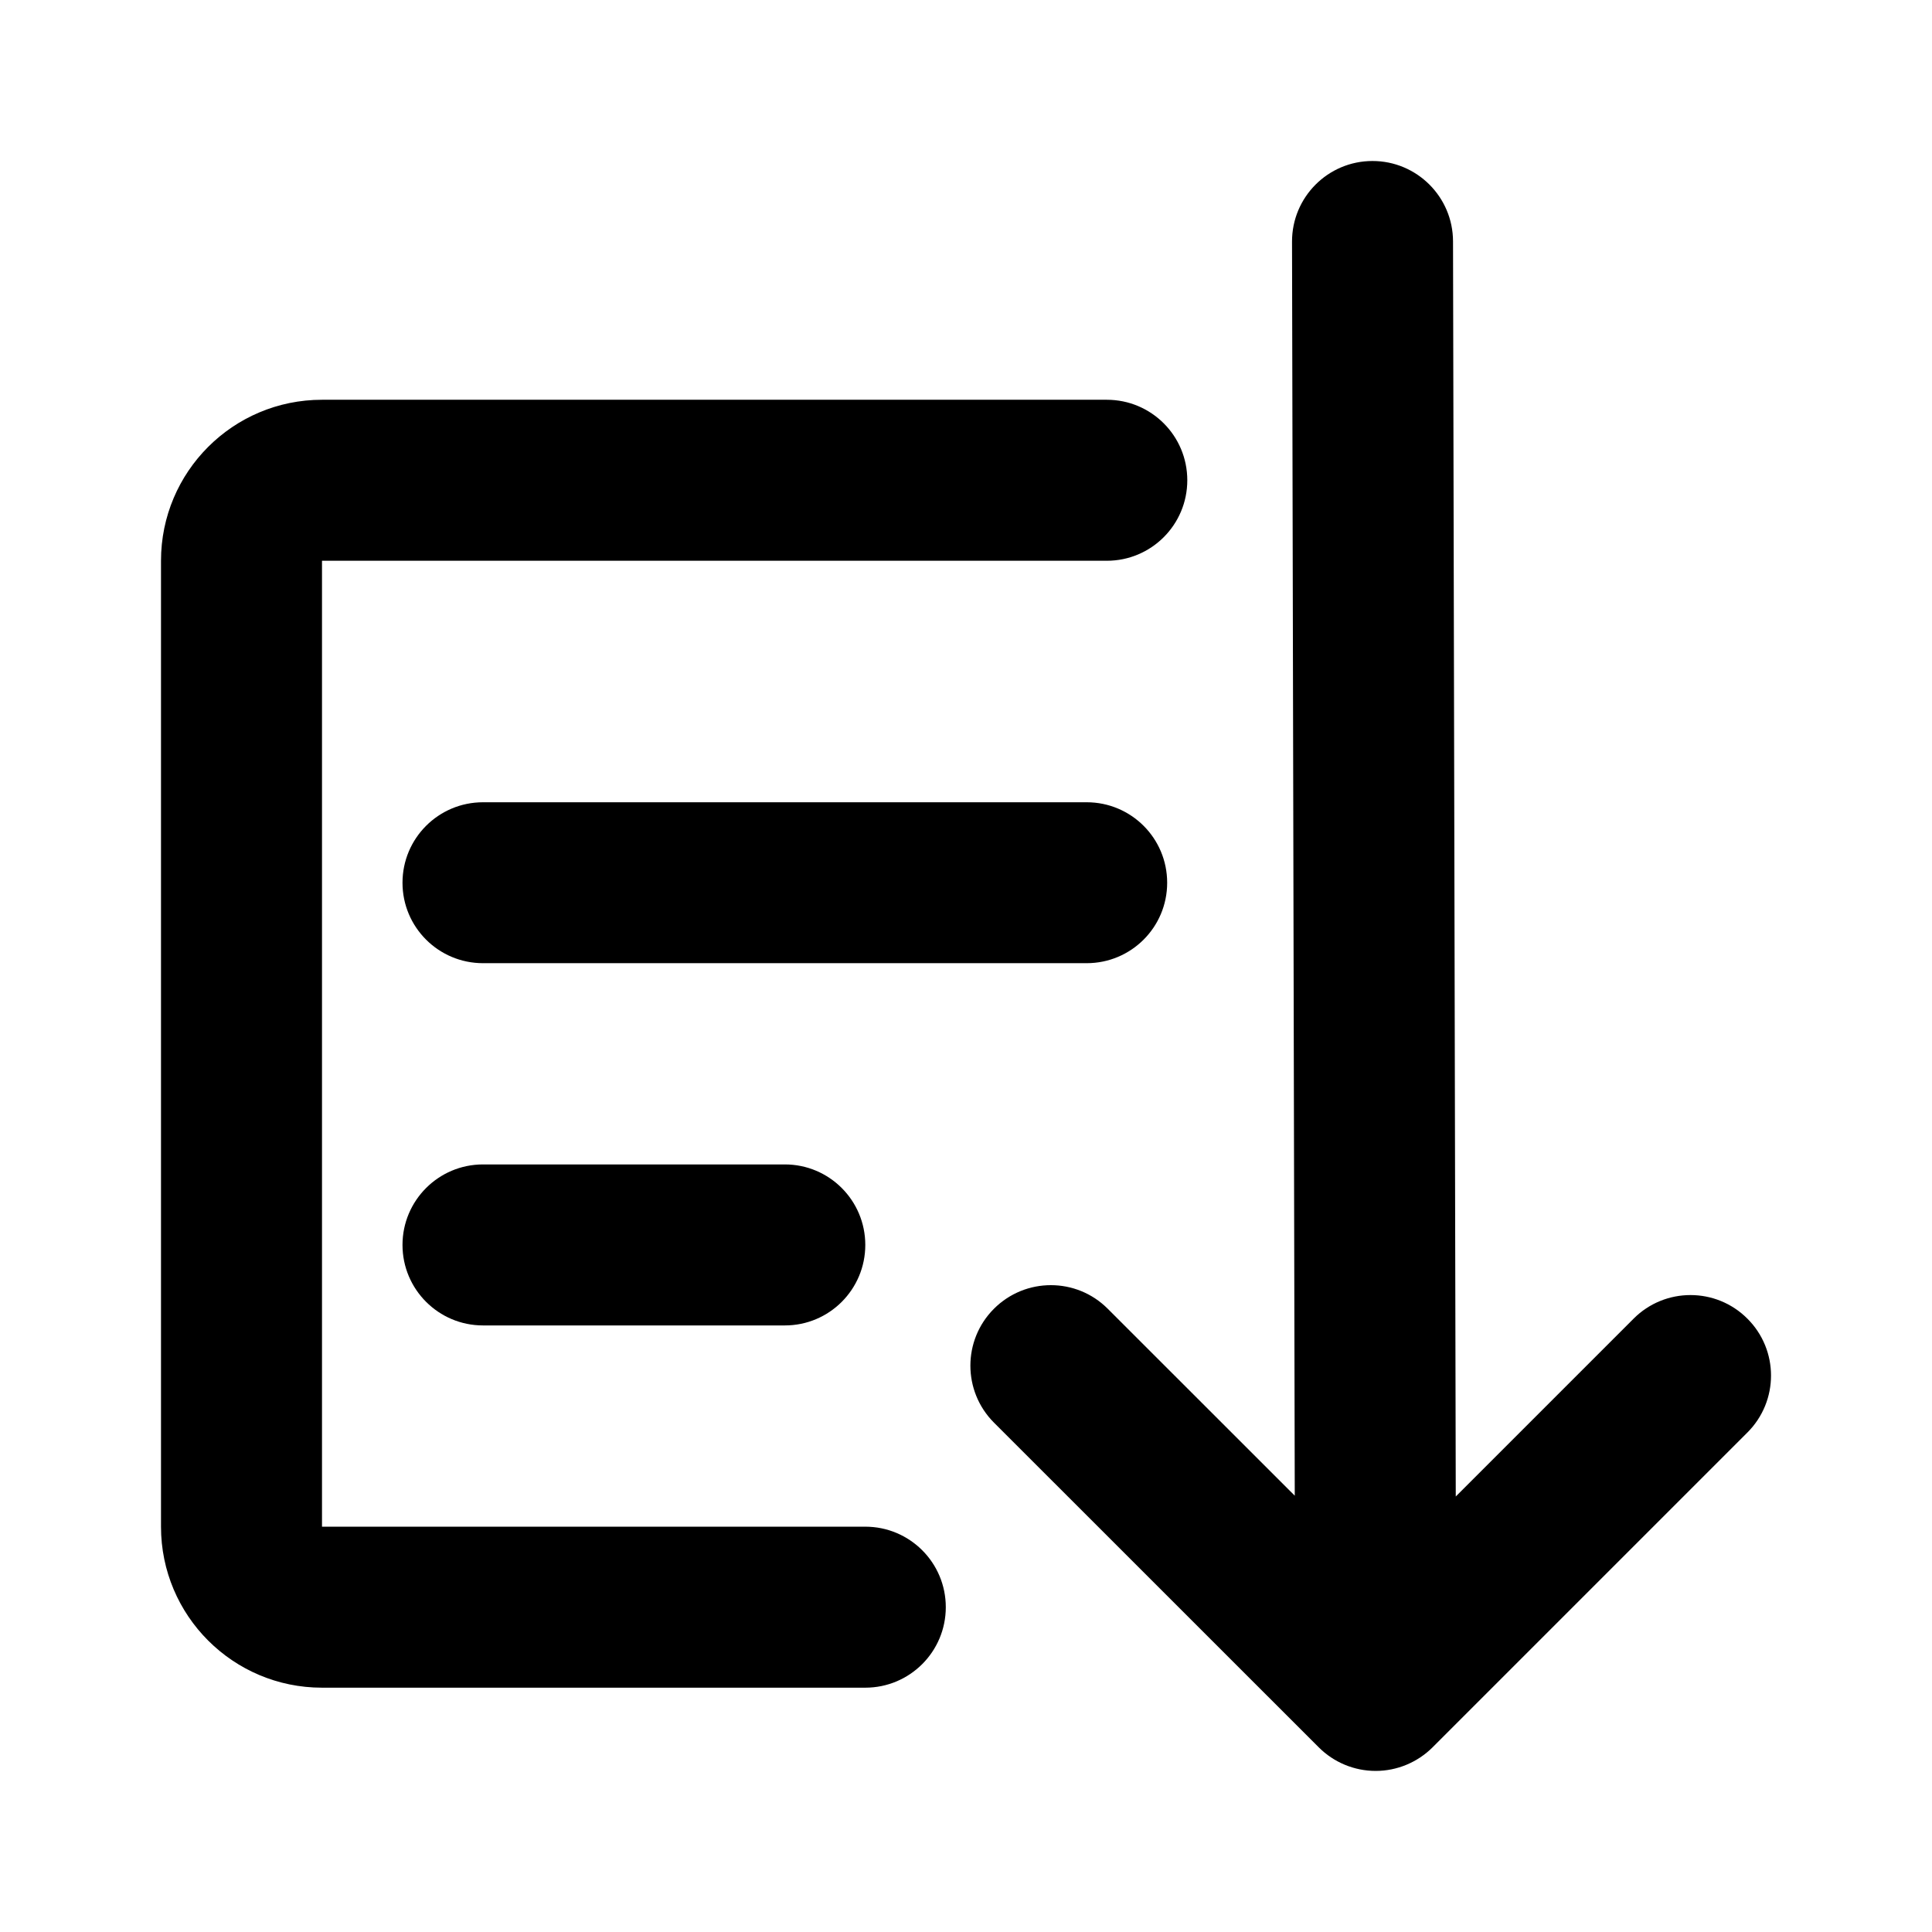
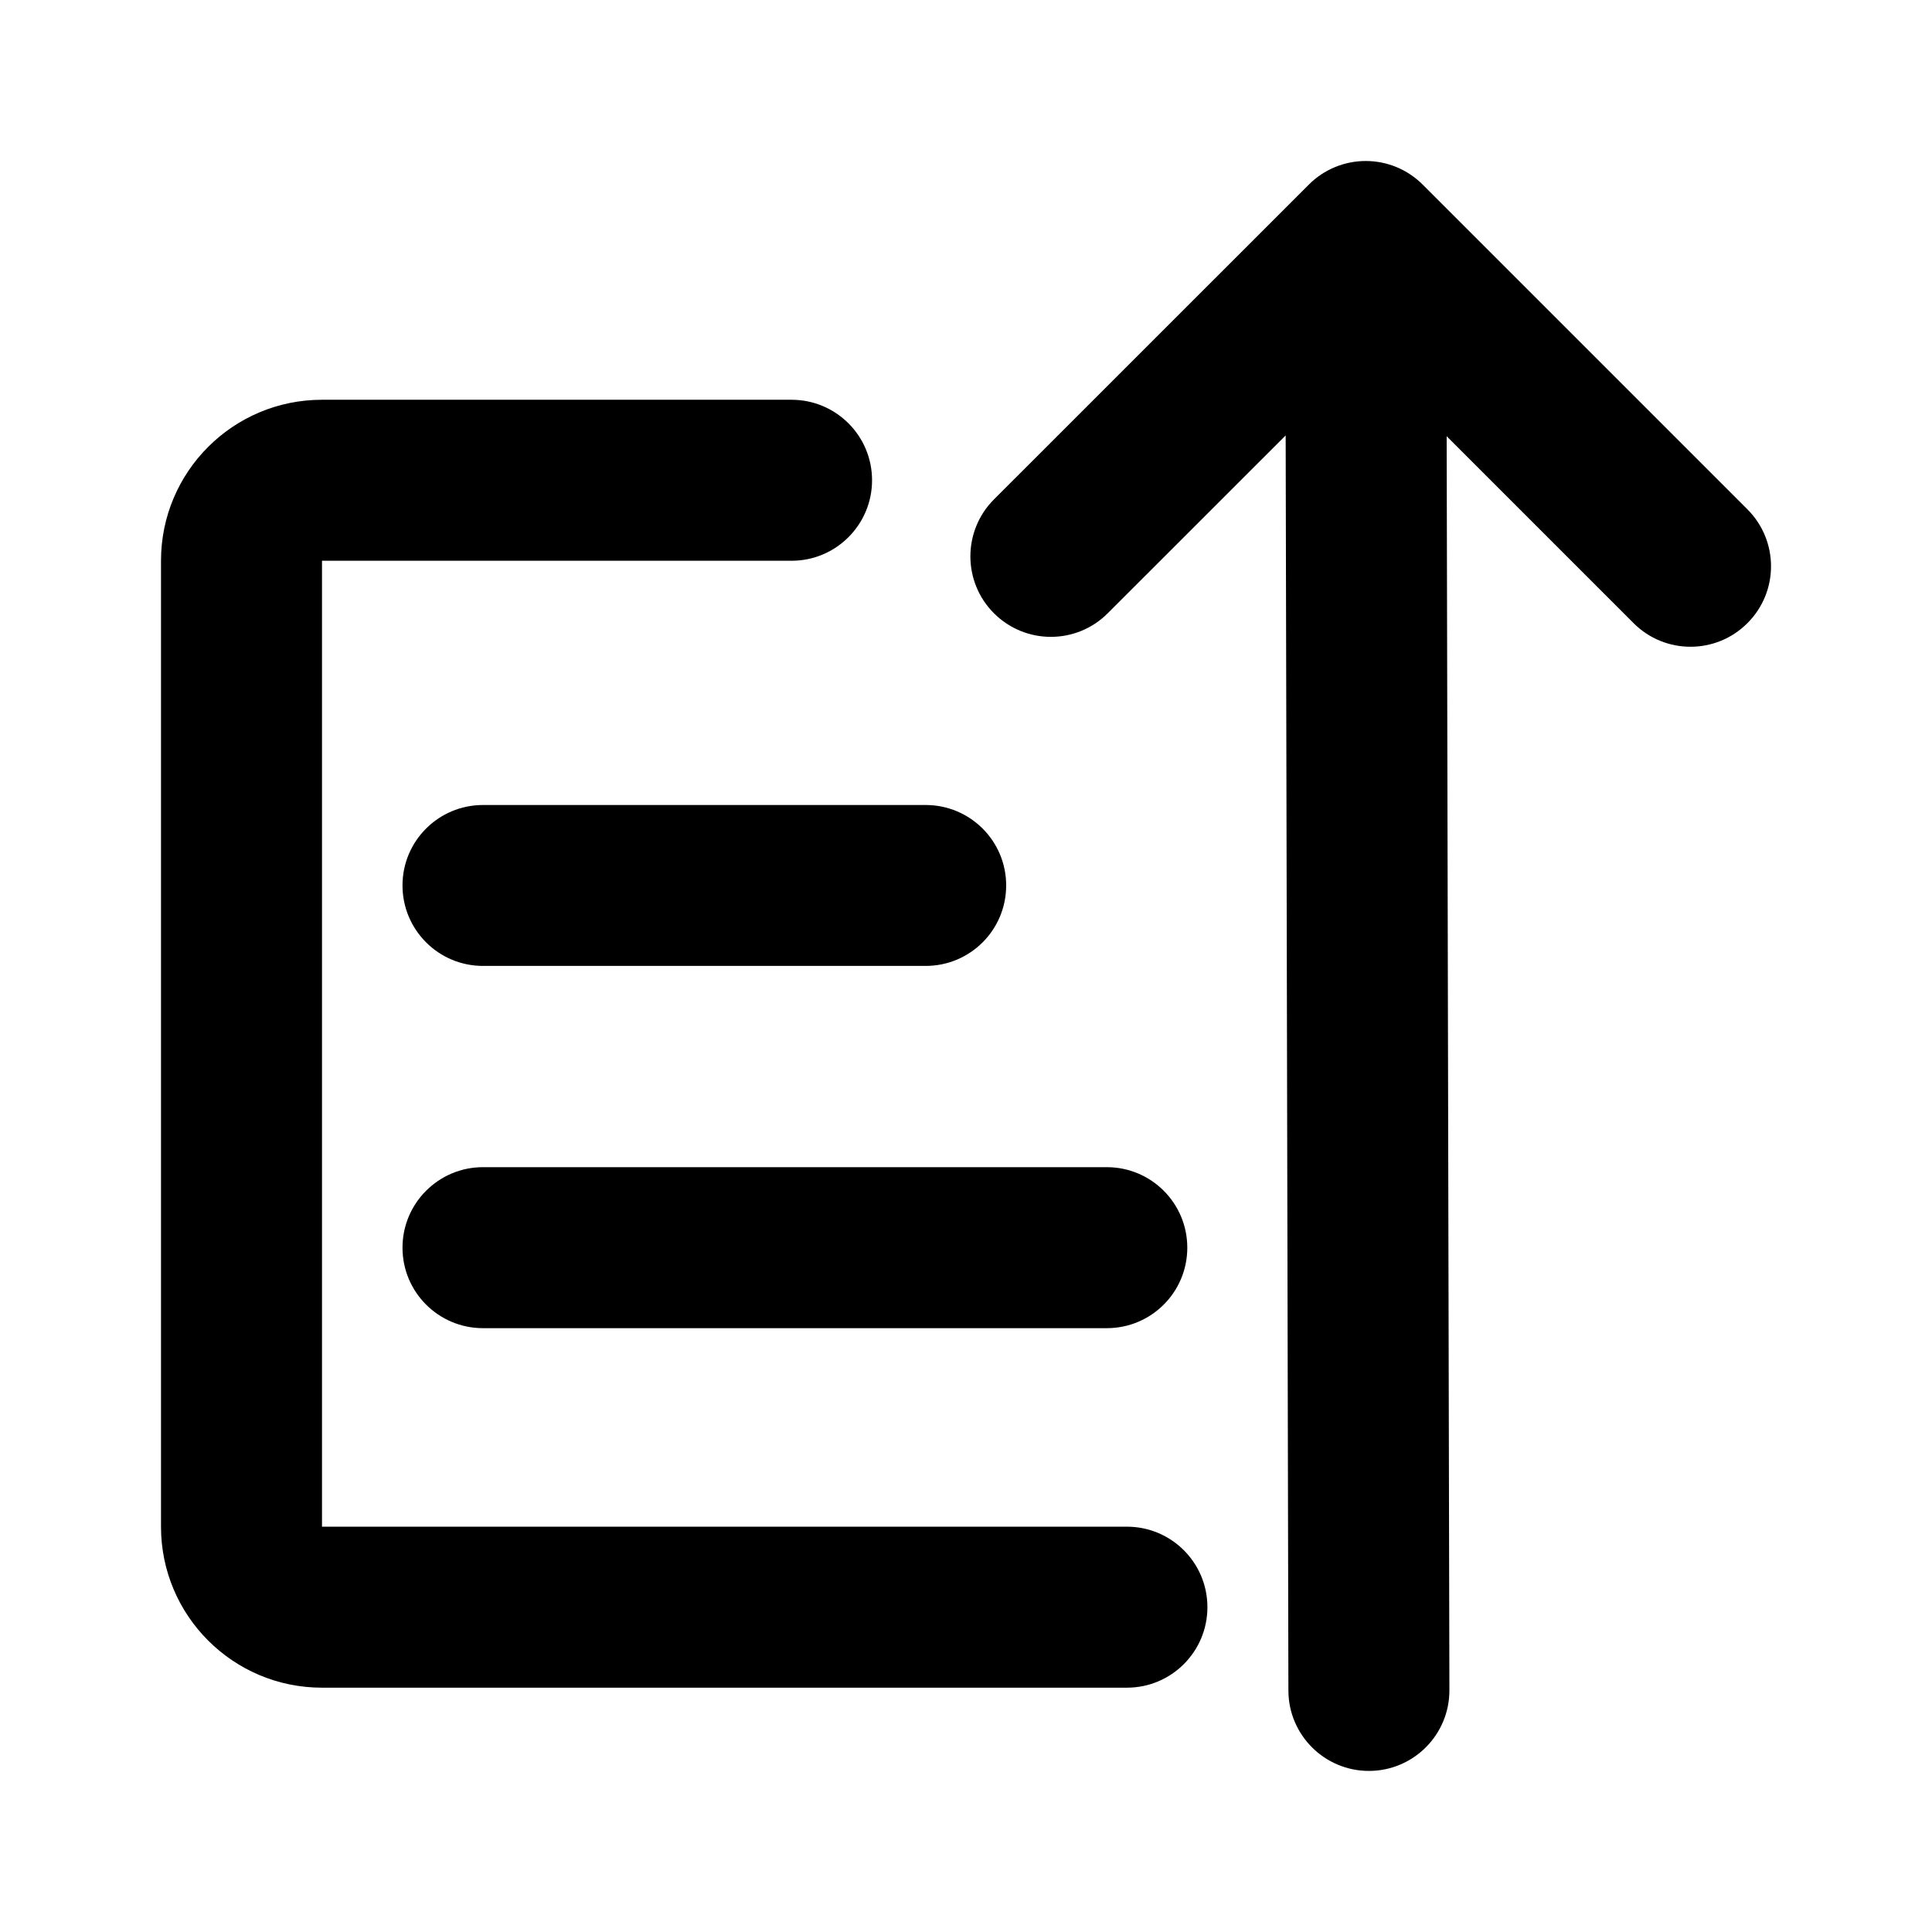
<svg xmlns="http://www.w3.org/2000/svg" width="24" height="24" viewBox="0 0 24 24" fill="none">
-   <path fill-rule="evenodd" clip-rule="evenodd" d="M17.048 2C17.6 1.999 18.049 2.446 18.05 2.998L18.084 18.59L20.293 16.381C20.683 15.99 21.317 15.99 21.707 16.381C22.098 16.771 22.098 17.404 21.707 17.795L17.796 21.706C17.608 21.893 17.354 21.999 17.089 21.999C16.823 21.999 16.569 21.893 16.382 21.706L12.347 17.672C11.957 17.281 11.957 16.648 12.347 16.258C12.738 15.867 13.371 15.867 13.761 16.258L16.084 18.58L16.05 3.002C16.049 2.45 16.495 2.001 17.048 2Z" fill="black" />
-   <path fill-rule="evenodd" clip-rule="evenodd" d="M2 6.966C2 5.861 2.895 4.966 4 4.966H13.749C14.302 4.966 14.749 5.413 14.749 5.966C14.749 6.518 14.302 6.966 13.749 6.966H4V18.965H10.749C11.302 18.965 11.749 19.413 11.749 19.965C11.749 20.517 11.302 20.965 10.749 20.965H4C2.895 20.965 2 20.07 2 18.965V6.966Z" fill="black" />
-   <path fill-rule="evenodd" clip-rule="evenodd" d="M5 15.465C5 14.913 5.448 14.465 6 14.465H9.75C10.302 14.465 10.749 14.913 10.749 15.465C10.749 16.017 10.302 16.465 9.75 16.465H6C5.448 16.465 5 16.017 5 15.465Z" fill="black" />
-   <path fill-rule="evenodd" clip-rule="evenodd" d="M5 10.966C5 10.413 5.448 9.966 6 9.966H13.499C14.052 9.966 14.499 10.413 14.499 10.966C14.499 11.518 14.052 11.965 13.499 11.965H6C5.448 11.965 5 11.518 5 10.966Z" fill="black" />
+   <path fill-rule="evenodd" clip-rule="evenodd" d="M17.007 21.999C16.455 22 16.006 21.553 16.005 21.001L15.971 5.409L13.761 7.618C13.371 8.009 12.738 8.009 12.347 7.618C11.957 7.228 11.957 6.595 12.347 6.204L16.259 2.293C16.446 2.105 16.701 2 16.966 2C17.231 2 17.485 2.105 17.673 2.293L21.707 6.327C22.098 6.718 22.098 7.351 21.707 7.741C21.317 8.132 20.683 8.132 20.293 7.741L17.971 5.419L18.005 20.997C18.006 21.549 17.559 21.998 17.007 21.999Z" fill="black" />
+   <path fill-rule="evenodd" clip-rule="evenodd" d="M5 15.499C5 14.947 5.448 14.499 6 14.499H13.749C14.302 14.499 14.749 14.947 14.749 15.499C14.749 16.052 14.302 16.499 13.749 16.499H6C5.448 16.499 5 16.052 5 15.499Z" fill="black" />
+   <path fill-rule="evenodd" clip-rule="evenodd" d="M5 10.999C5 10.447 5.448 10 6 10H11.499C12.052 10 12.499 10.447 12.499 10.999C12.499 11.552 12.052 11.999 11.499 11.999H6C5.448 11.999 5 11.552 5 10.999Z" fill="black" />
+   <path fill-rule="evenodd" clip-rule="evenodd" d="M2 6.966C2 5.861 2.895 4.966 4 4.966H9.833C10.385 4.966 10.833 5.413 10.833 5.966C10.833 6.518 10.385 6.966 9.833 6.966H4V18.965H13.999C14.552 18.965 14.999 19.413 14.999 19.965C14.999 20.517 14.552 20.965 13.999 20.965H4C2.895 20.965 2 20.07 2 18.965V6.966Z" fill="black" />
</svg>
